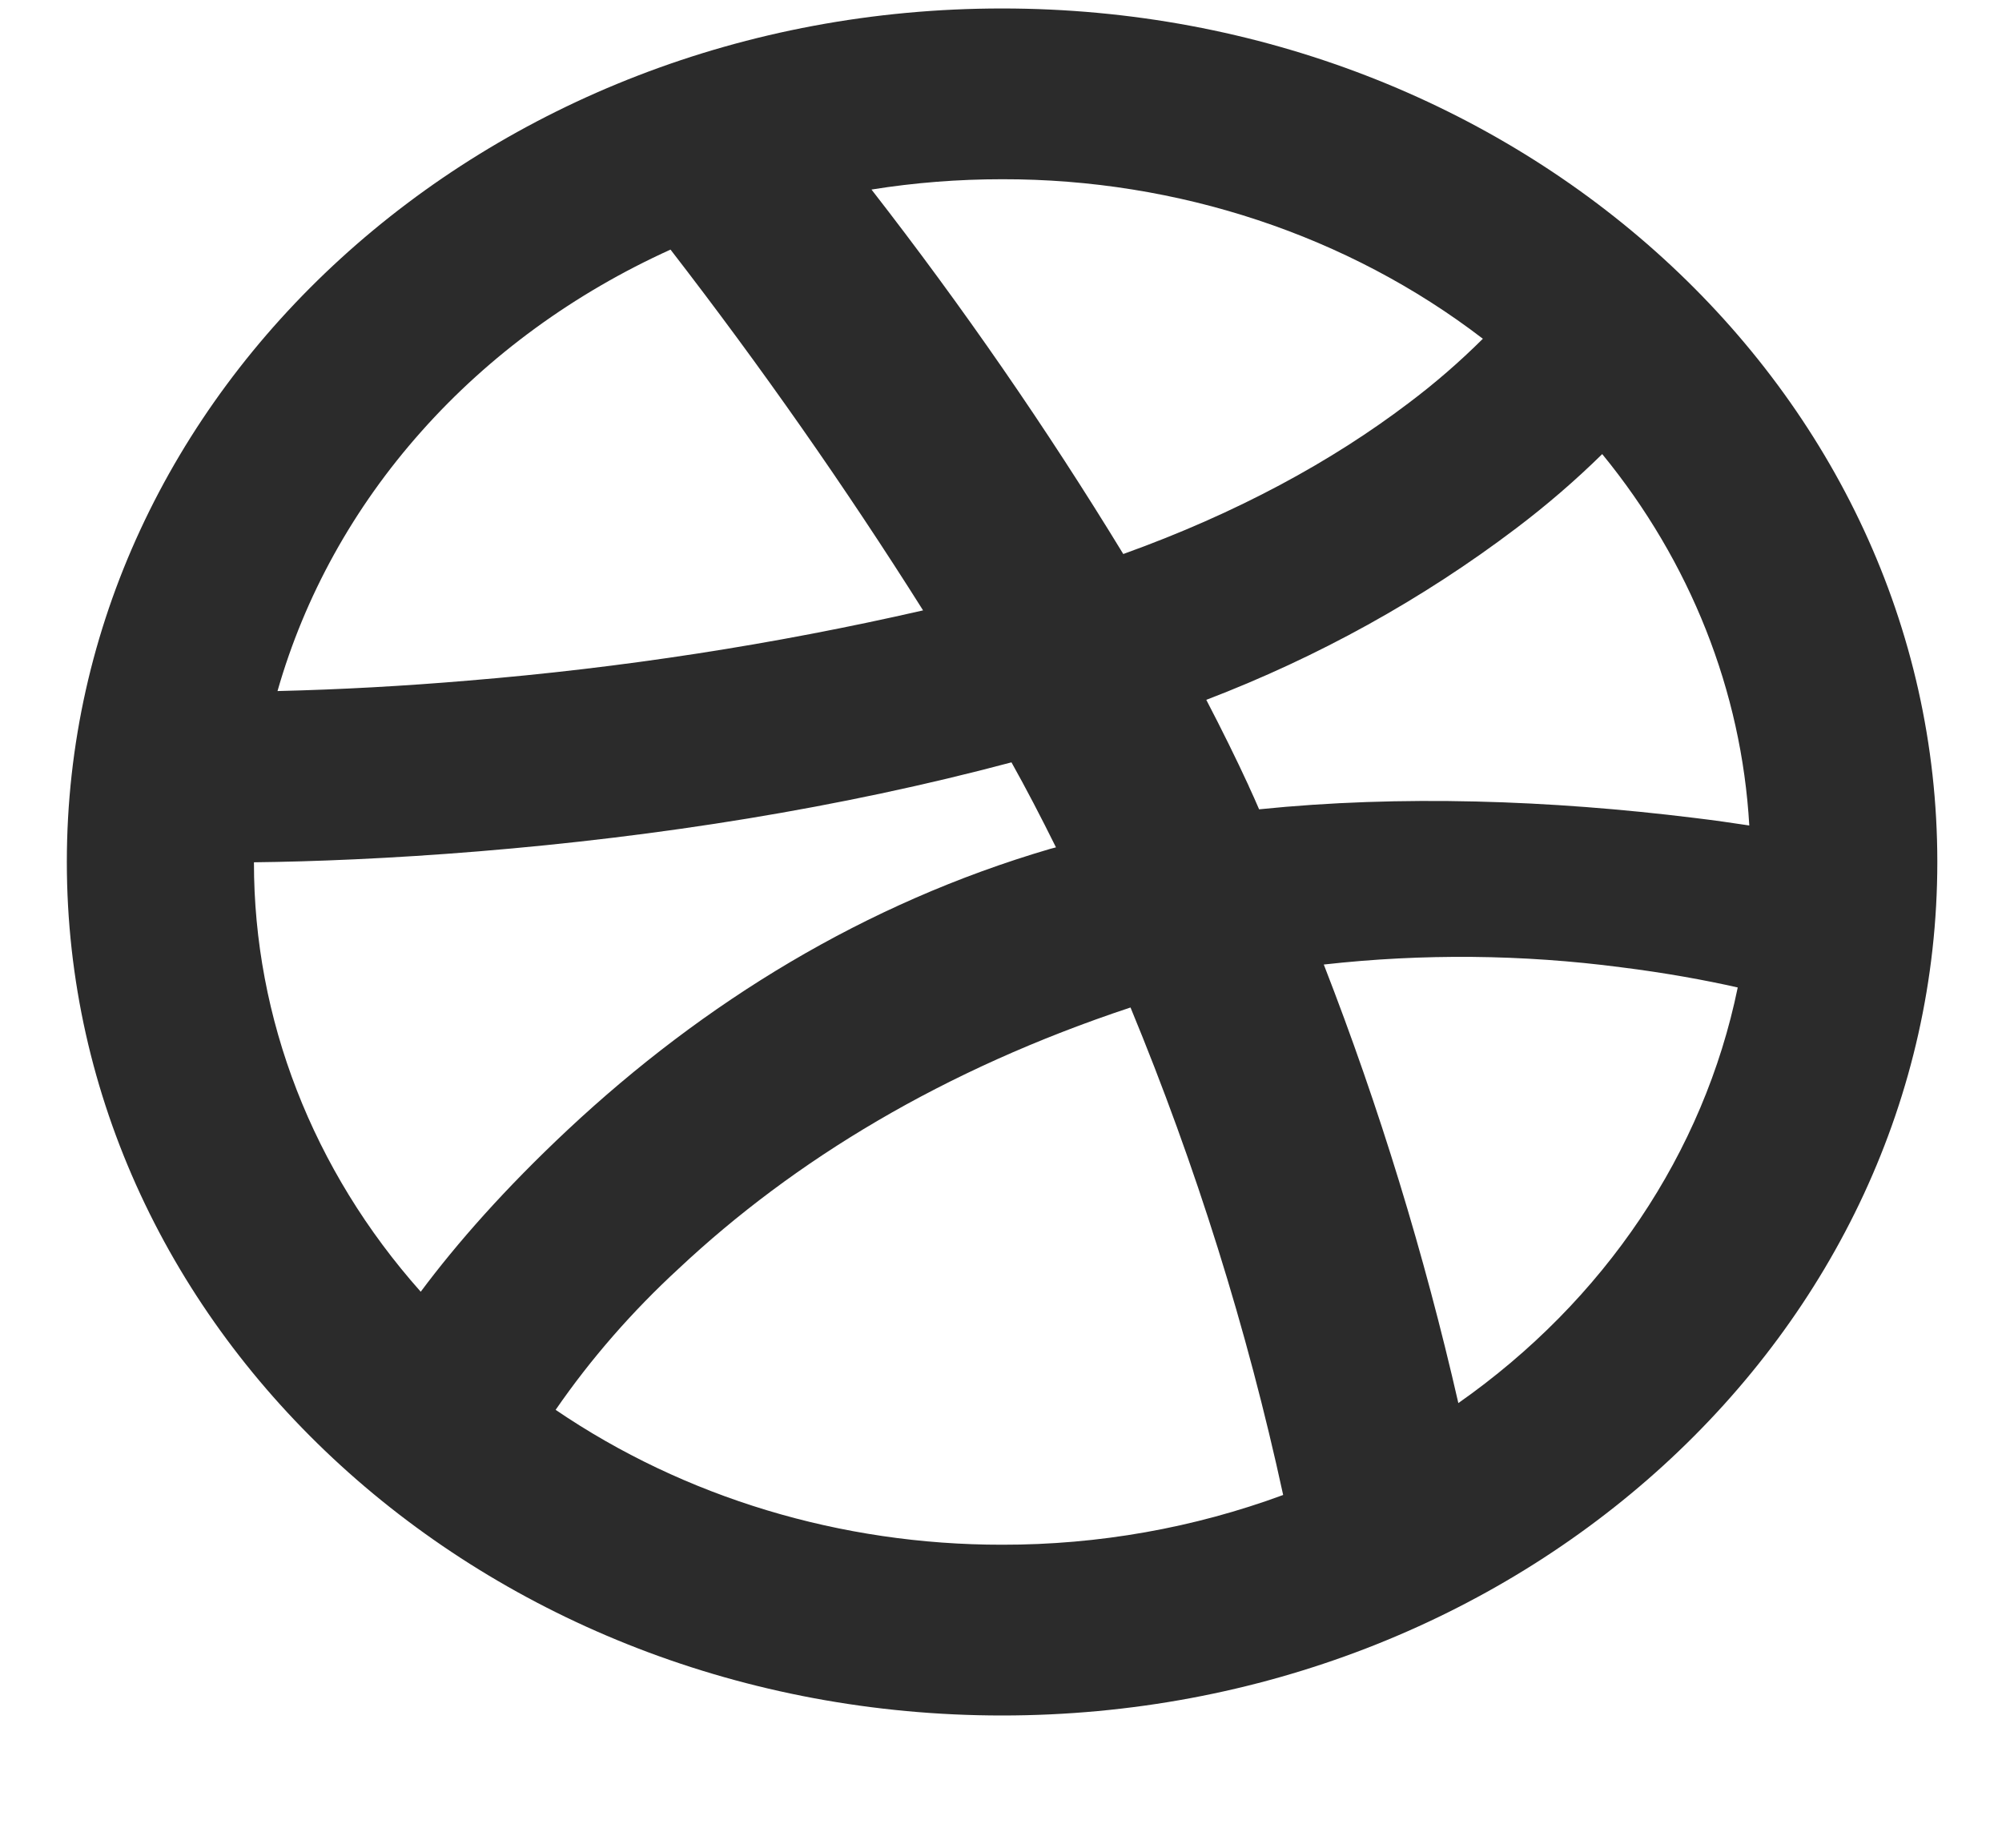
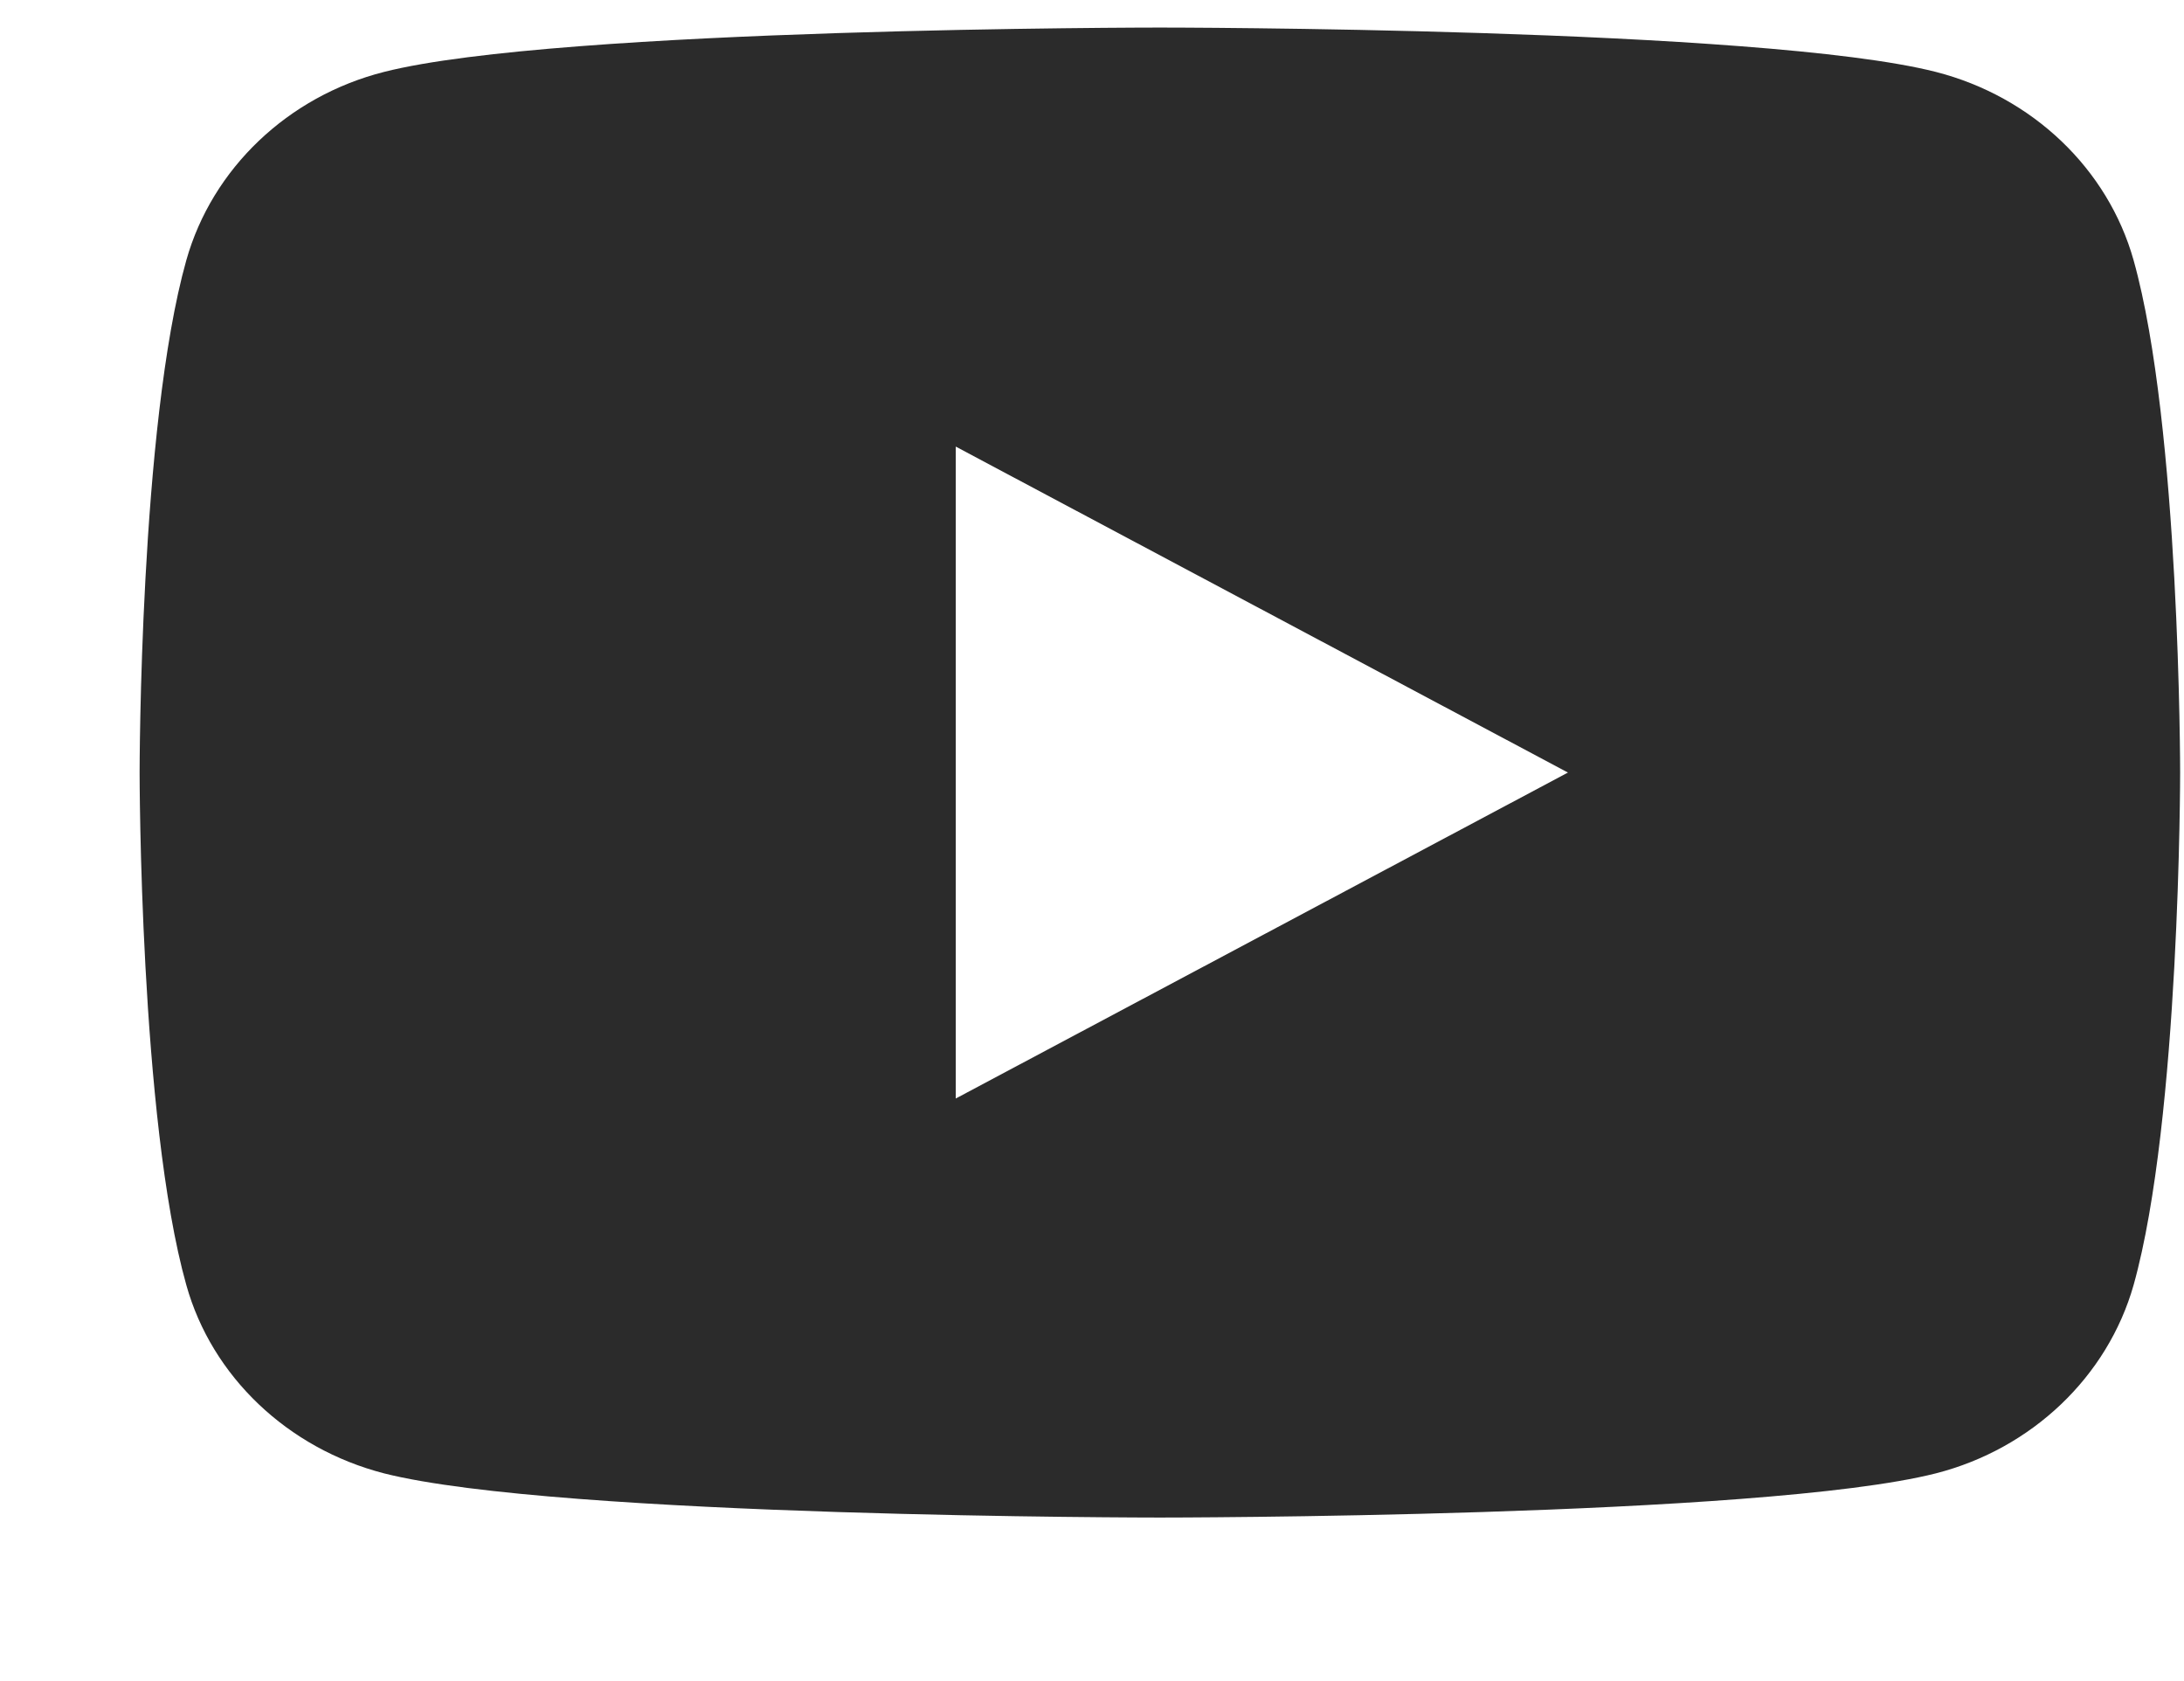
- <svg xmlns="http://www.w3.org/2000/svg" width="13" height="12" viewBox="0 0 13 12" fill="none">
-   <path d="M11.359 5.361C11.309 4.488 10.977 3.649 10.404 2.949C10.229 3.121 10.042 3.282 9.845 3.431C9.238 3.891 8.56 4.267 7.833 4.545C7.934 4.739 8.027 4.927 8.109 5.105V5.106C8.132 5.156 8.155 5.206 8.176 5.256C9.095 5.162 10.065 5.196 11.004 5.312C11.129 5.327 11.247 5.344 11.359 5.361ZM5.659 1.231C6.251 1.992 6.797 2.783 7.294 3.598C8.037 3.331 8.651 2.994 9.145 2.619C9.317 2.49 9.478 2.35 9.629 2.2C8.755 1.529 7.649 1.162 6.507 1.164C6.223 1.164 5.939 1.186 5.659 1.231V1.231ZM1.802 4.488C2.216 4.478 2.629 4.455 3.041 4.42C4.037 4.338 5.024 4.186 5.994 3.964C5.487 3.16 4.94 2.379 4.354 1.621C3.729 1.904 3.177 2.306 2.737 2.801C2.296 3.296 1.978 3.871 1.802 4.488ZM2.732 8.389C2.967 8.074 3.277 7.721 3.688 7.336C4.571 6.51 5.613 5.867 6.819 5.513L6.857 5.503C6.757 5.301 6.663 5.121 6.568 4.951C5.453 5.248 4.278 5.433 3.108 5.529C2.537 5.576 2.025 5.596 1.649 5.6C1.648 6.615 2.03 7.6 2.732 8.389H2.732ZM8.332 9.708C8.098 8.63 7.766 7.571 7.341 6.543C6.125 6.946 5.156 7.536 4.408 8.238C4.105 8.517 3.837 8.824 3.608 9.156C4.445 9.726 5.462 10.033 6.507 10.032C7.133 10.033 7.752 9.923 8.332 9.709V9.708ZM9.47 9.112C10.418 8.447 11.064 7.486 11.284 6.413C11.077 6.366 10.815 6.318 10.527 6.282C9.887 6.198 9.238 6.192 8.596 6.264C8.958 7.194 9.249 8.146 9.47 9.113V9.112ZM6.507 11.141C3.153 11.141 0.434 8.659 0.434 5.598C0.434 2.537 3.153 0.055 6.507 0.055C9.861 0.055 12.58 2.537 12.58 5.598C12.58 8.659 9.861 11.141 6.507 11.141Z" fill="#2B2B2B" />
+ <svg xmlns="http://www.w3.org/2000/svg" width="13" height="10" viewBox="0 0 13 10" fill="none">
+   <path d="M12.7 1.549C12.977 2.536 12.977 4.598 12.977 4.598C12.977 4.598 12.977 6.66 12.7 7.648C12.545 8.194 12.094 8.623 11.523 8.769C10.485 9.032 6.904 9.032 6.904 9.032C6.904 9.032 3.325 9.032 2.286 8.769C1.712 8.621 1.261 8.192 1.109 7.648C0.831 6.66 0.831 4.598 0.831 4.598C0.831 4.598 0.831 2.536 1.109 1.549C1.263 1.003 1.714 0.573 2.286 0.428C3.325 0.164 6.904 0.164 6.904 0.164C6.904 0.164 10.485 0.164 11.523 0.428C12.097 0.575 12.547 1.004 12.7 1.549V1.549ZM5.689 6.538L9.333 4.598L5.689 2.658V6.538Z" fill="#2B2B2B" />
</svg>
